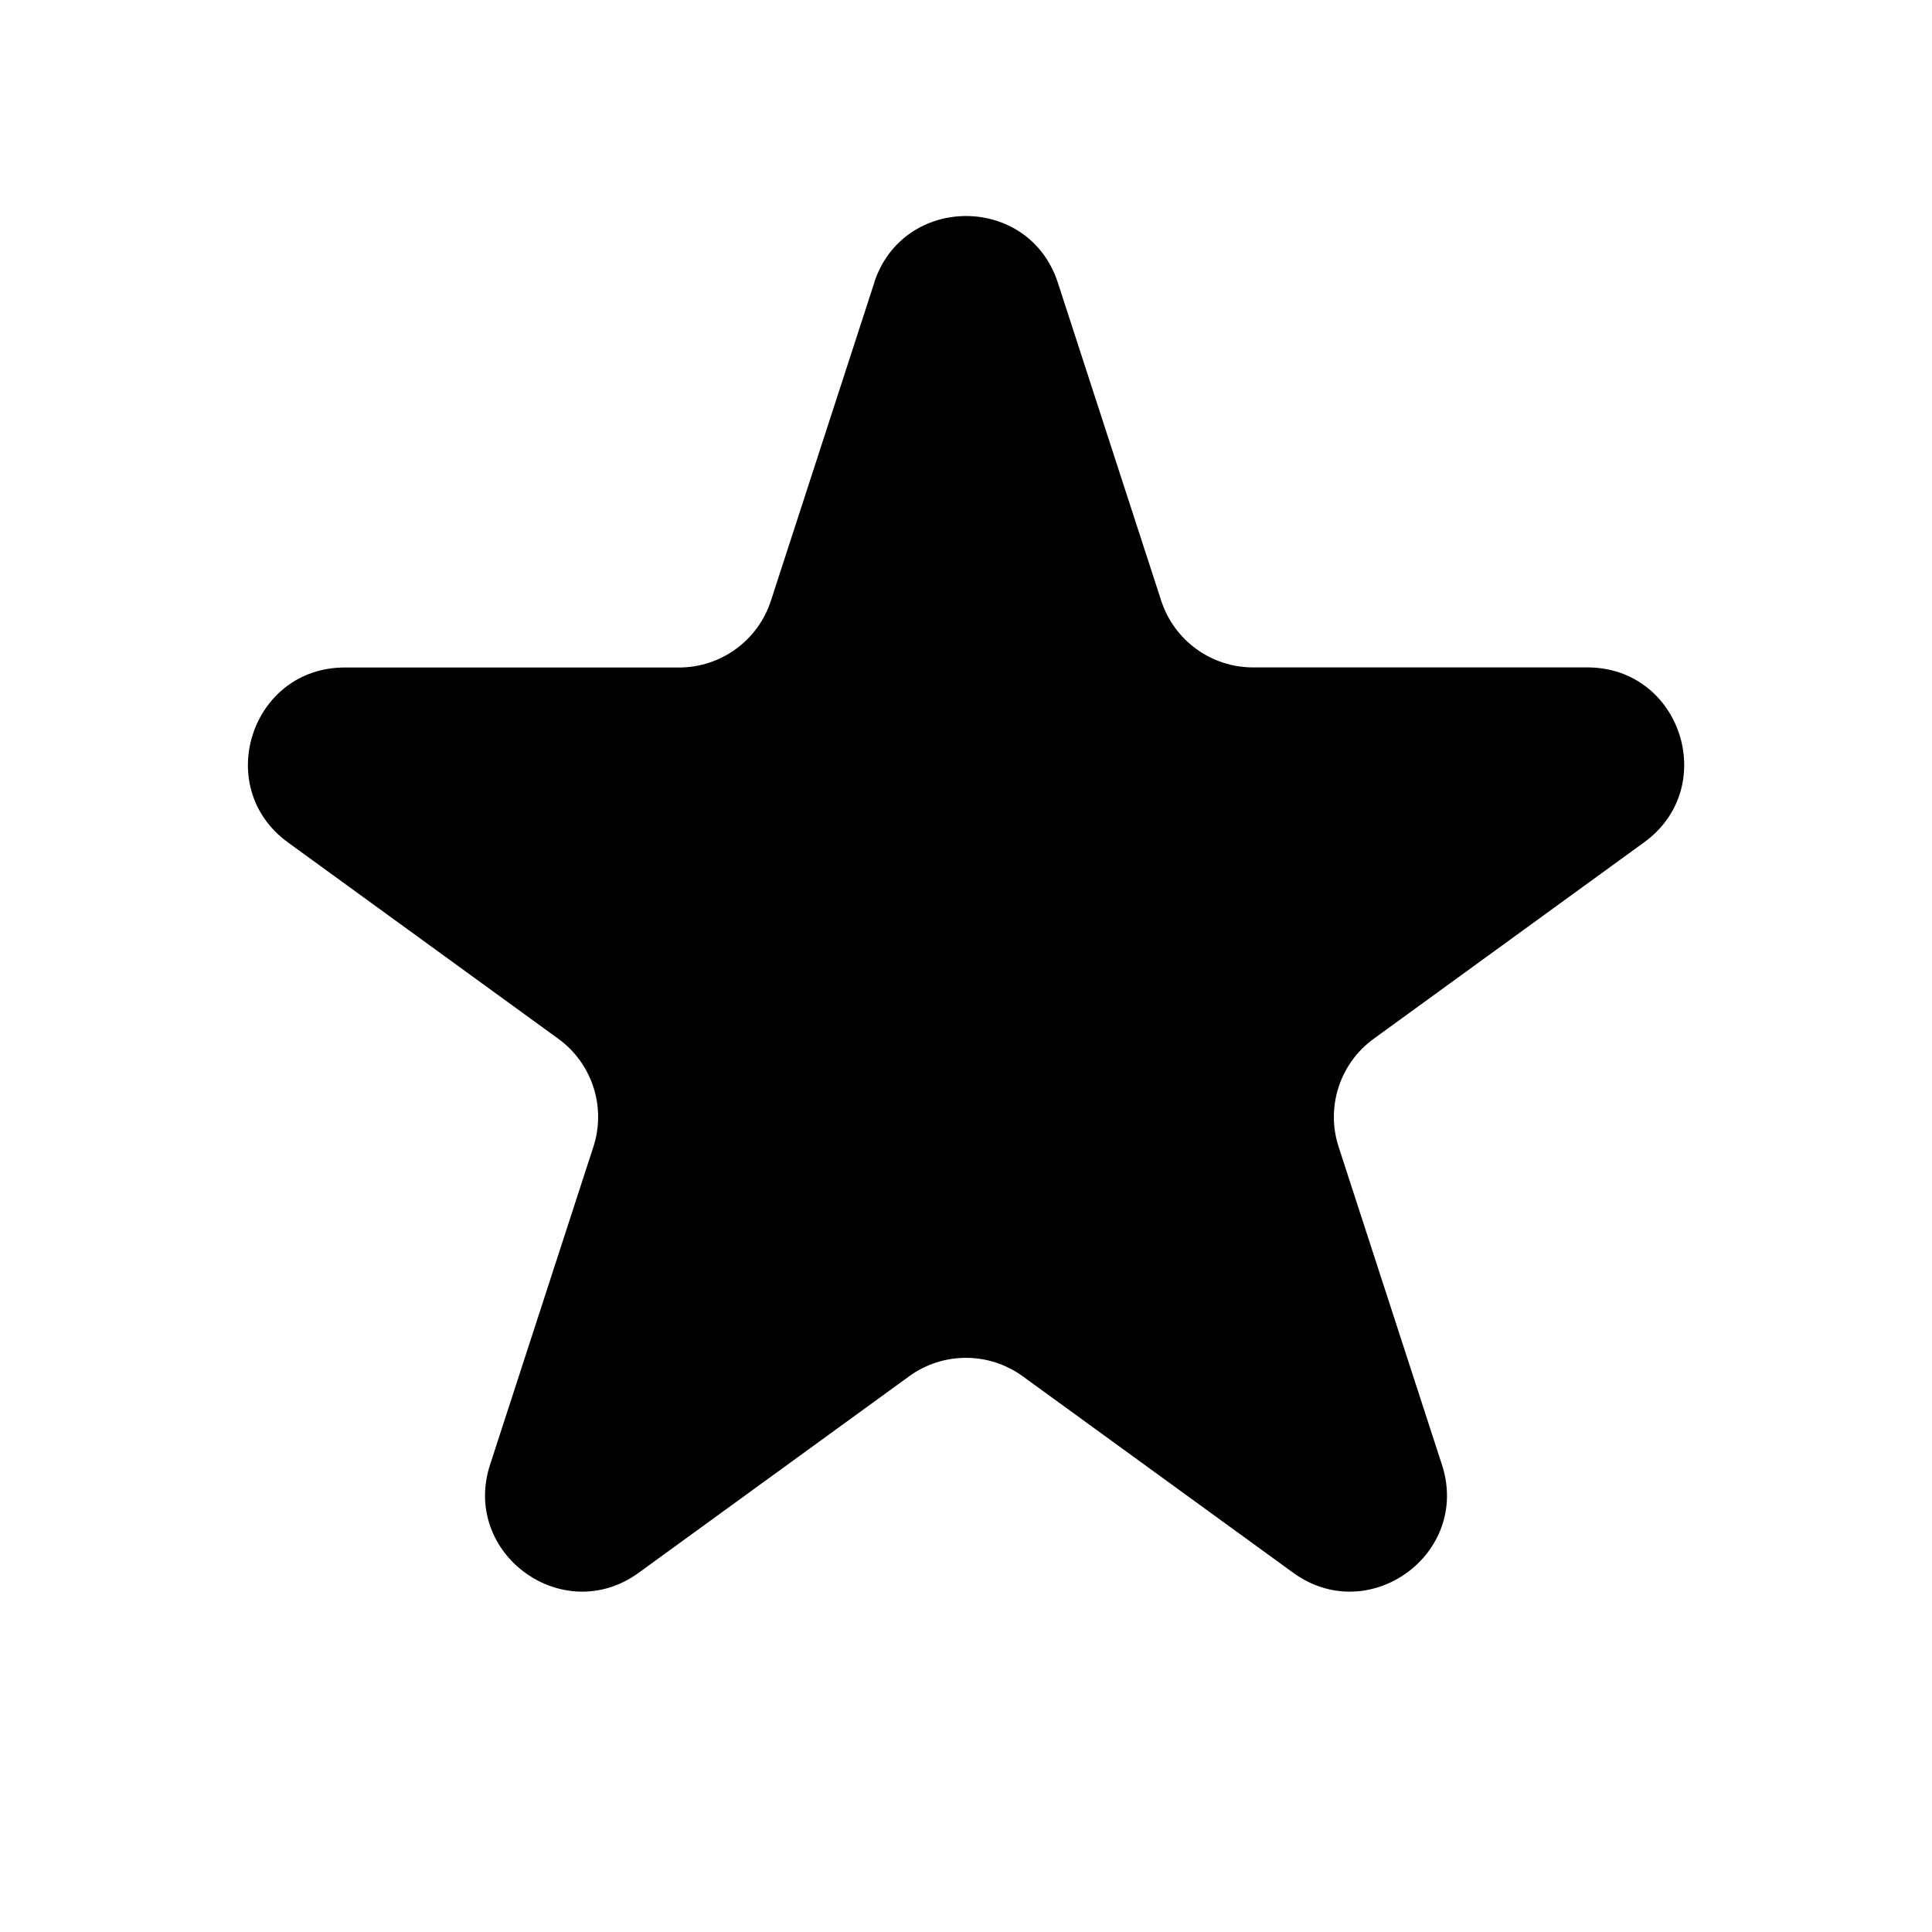
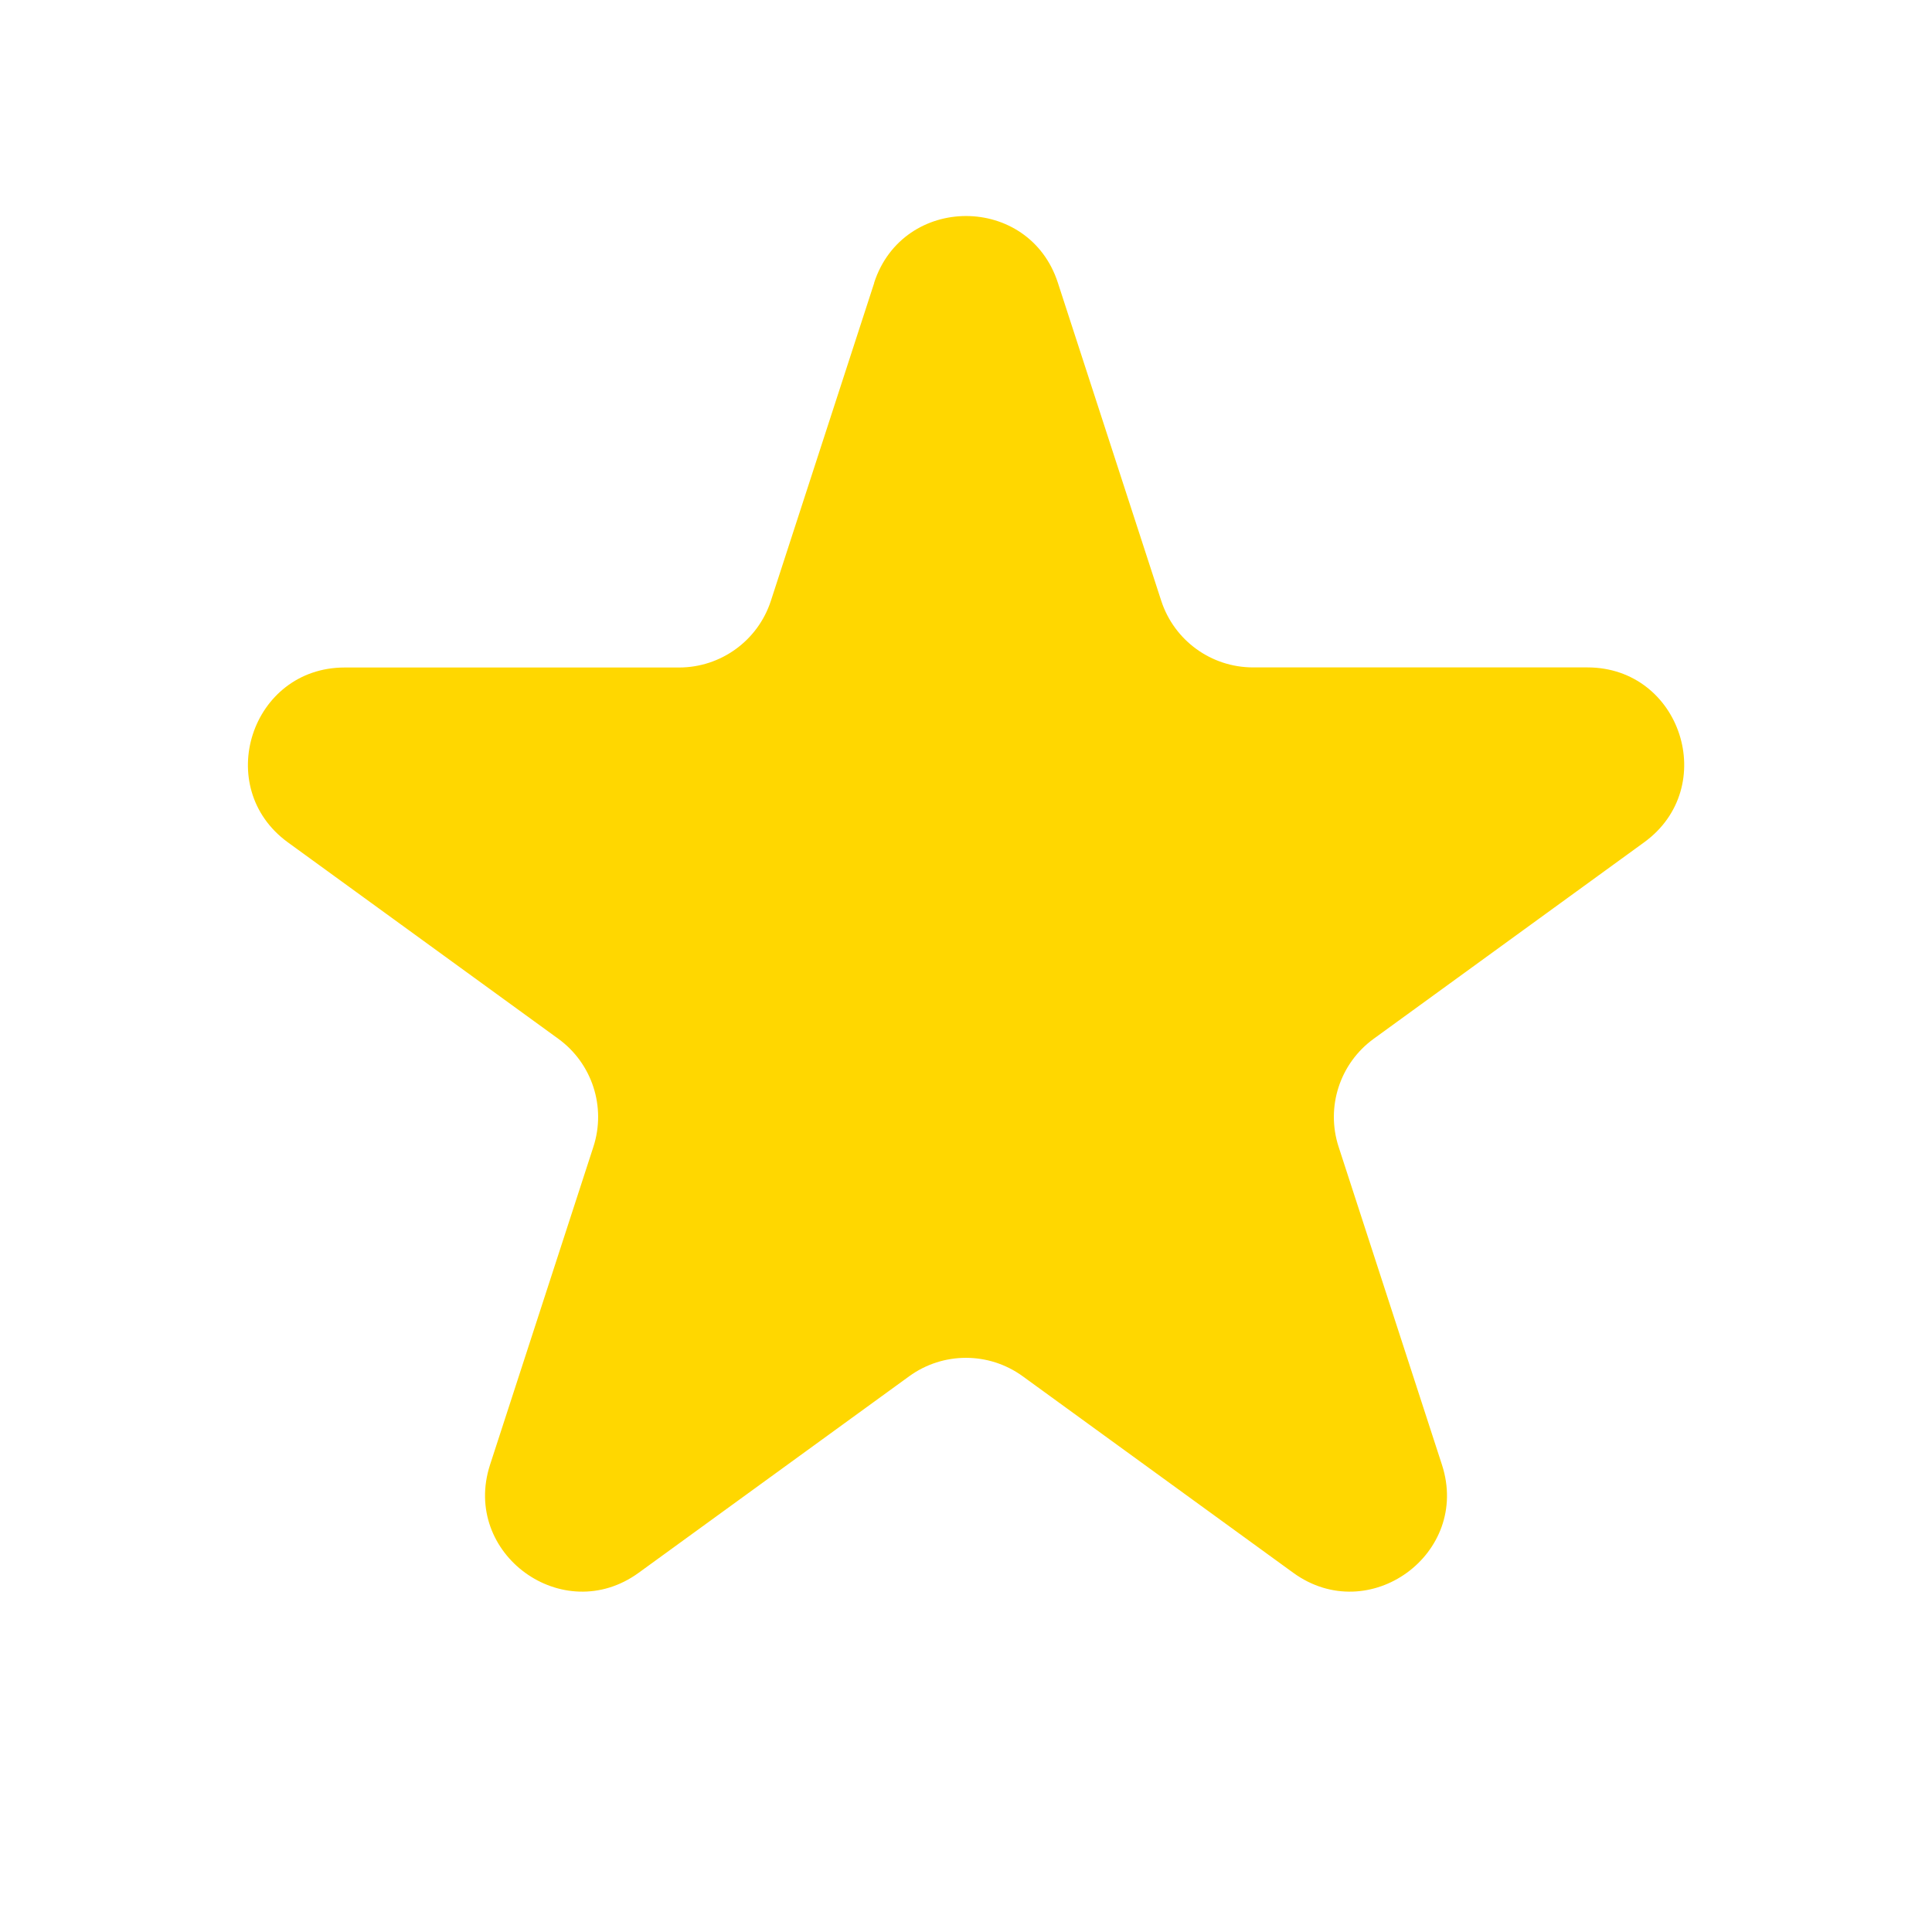
- <svg xmlns="http://www.w3.org/2000/svg" class="h-5 w-5" viewBox="0 0 20 20" fill="currentColor">
+ <svg xmlns="http://www.w3.org/2000/svg" class="h-5 w-5" viewBox="0 0 20 20" fill="gold">
  <path d="M9.049 2.927c.3-.921 1.603-.921 1.902 0l1.07 3.292a1 1 0 00.95.69h3.462c.969 0 1.371 1.24.588 1.81l-2.8 2.034a1 1 0 00-.364 1.118l1.07 3.292c.3.921-.755 1.688-1.54 1.118l-2.8-2.034a1 1 0 00-1.175 0l-2.8 2.034c-.784.57-1.838-.197-1.539-1.118l1.07-3.292a1 1 0 00-.364-1.118L2.98 8.72c-.783-.57-.38-1.81.588-1.81h3.461a1 1 0 00.951-.69l1.07-3.292z" />
</svg>
